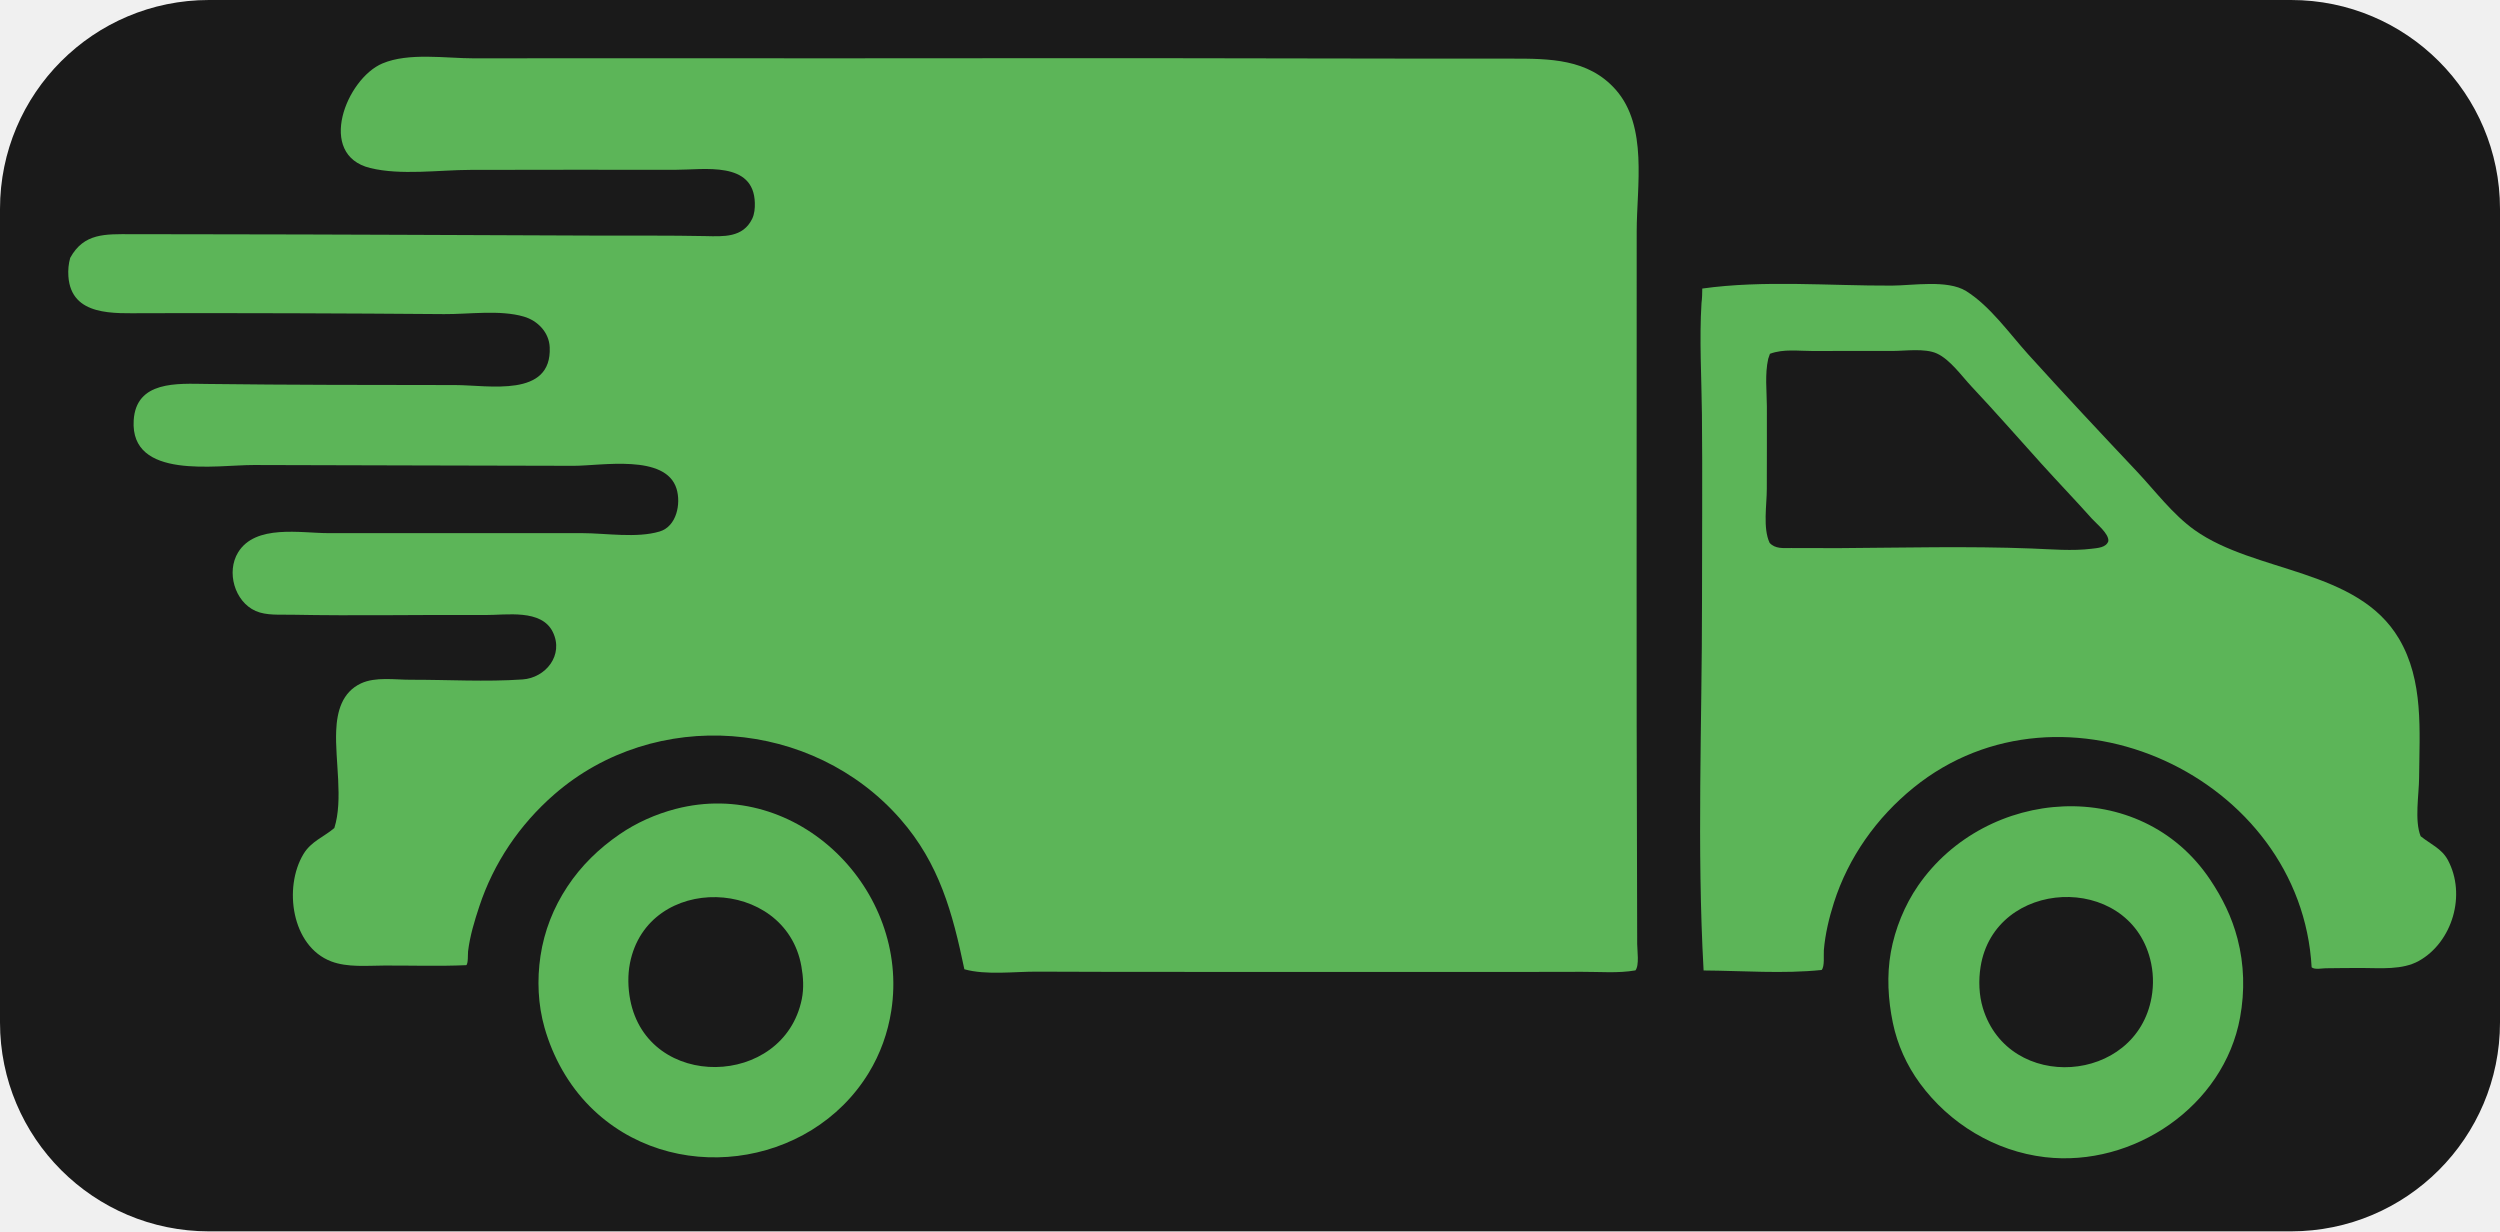
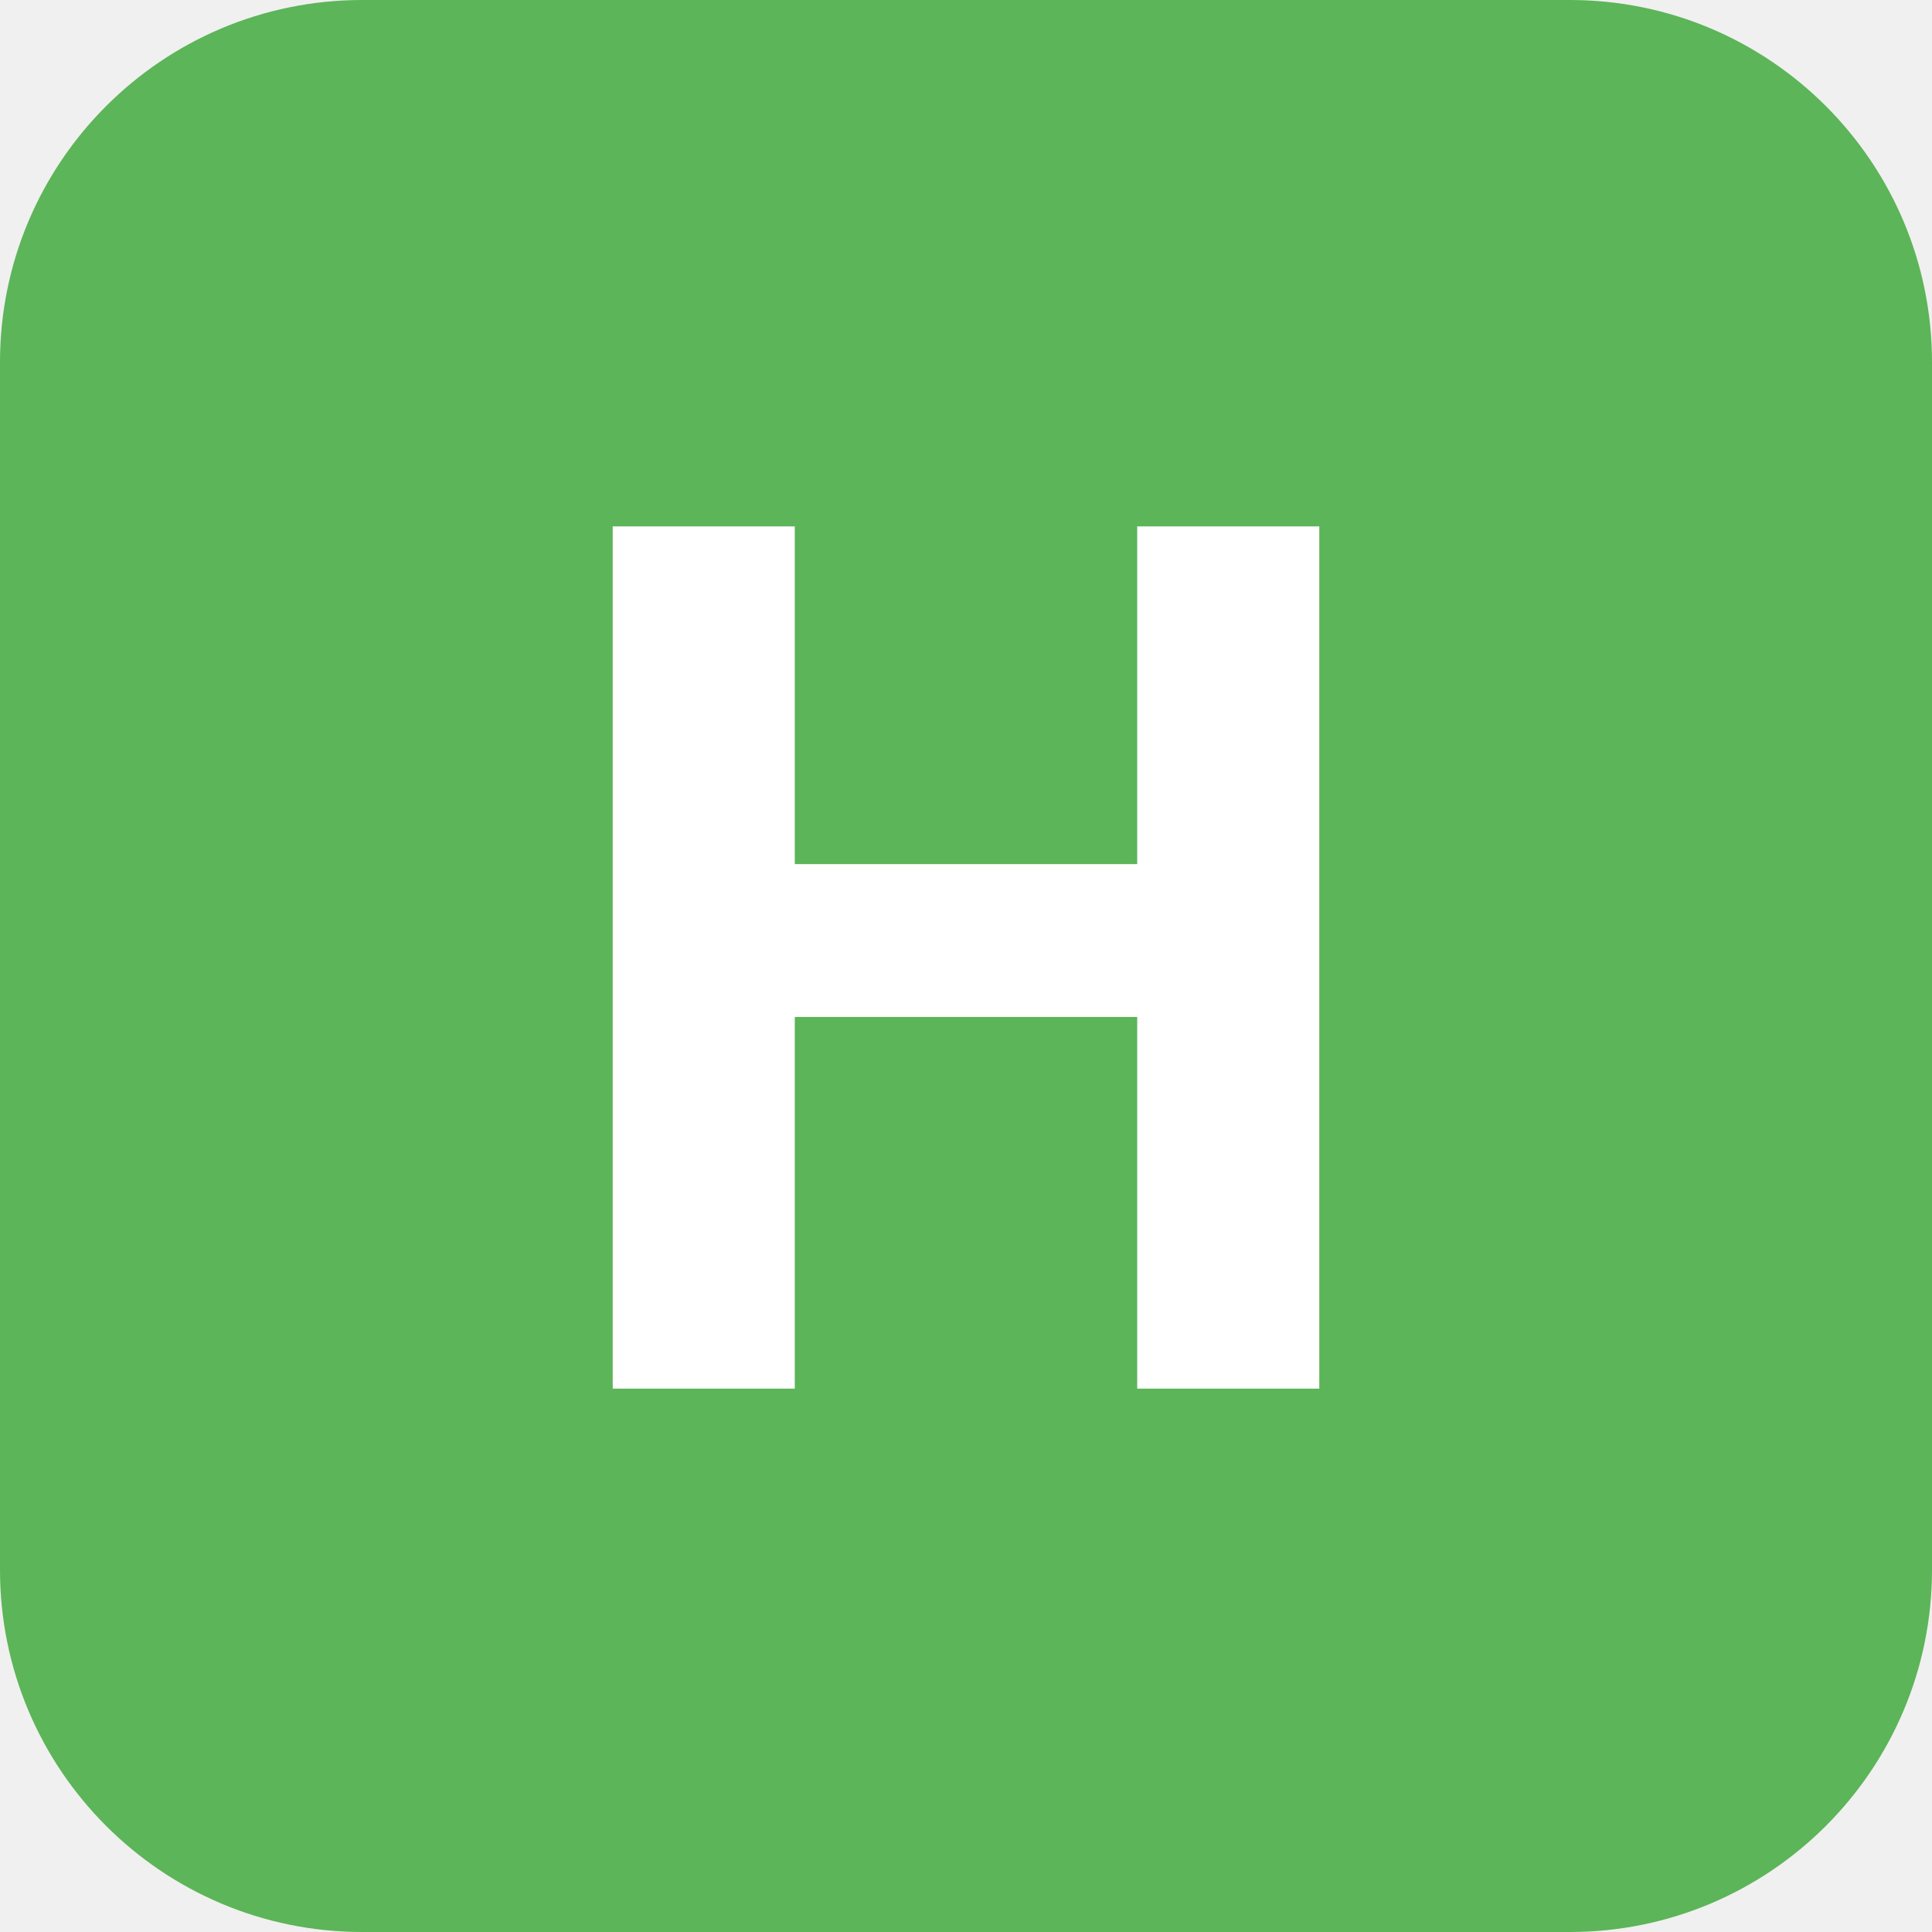
- <svg xmlns="http://www.w3.org/2000/svg" viewBox="345 435 335 165">
-   <rect x="345" y="435" width="335" height="165" fill="#1A1A1A" rx="28" />
-   <path d="M 354.408 469.552 C 356.245 466.203 359.123 466.381 362.556 466.379 C 365.871 466.377 369.186 466.392 372.5 466.394 C 390.003 466.408 407.504 466.51 425.002 466.57 C 429.837 466.586 434.676 466.537 439.51 466.636 C 441.93 466.687 444.547 466.88 445.793 464.316 C 446.102 463.68 446.166 462.895 446.148 462.198 C 446.004 456.53 439.356 457.76 435.463 457.754 C 426.321 457.738 417.179 457.749 408.038 457.766 C 403.808 457.773 398.737 458.523 394.611 457.515 C 387.378 455.748 391.404 445.554 396.237 443.505 C 399.764 442.01 404.737 442.817 408.499 442.818 C 416.999 442.821 425.498 442.792 433.998 442.805 C 463.498 442.848 492.998 442.747 522.498 442.834 C 530.831 442.858 539.163 442.854 547.495 442.855 C 552.6 442.856 557.811 442.853 561.49 447.001 C 565.848 451.916 564.32 459.941 564.317 466.001 C 564.307 481.501 564.312 497.001 564.306 512.501 C 564.301 525.5 564.316 538.5 564.36 551.499 C 564.371 554.831 564.372 558.163 564.383 561.494 C 564.386 562.335 564.688 564.369 564.149 565.031 C 561.832 565.44 559.35 565.213 557.005 565.224 C 552.672 565.244 548.338 565.233 544.005 565.235 C 530.838 565.241 517.672 565.248 504.505 565.235 C 497.673 565.229 490.84 565.242 484.007 565.2 C 480.969 565.181 477.146 565.701 474.224 564.881 C 472.645 557.317 470.884 550.739 465.652 544.756 C 453.899 531.318 432.774 529.677 419.256 541.464 C 414.632 545.497 411.154 550.625 409.227 556.459 C 408.576 558.431 407.969 560.414 407.721 562.484 C 407.679 562.84 407.755 564.195 407.467 564.333 C 403.829 564.493 400.161 564.369 396.517 564.383 C 394.223 564.392 391.57 564.658 389.388 563.83 C 384.049 561.806 382.98 553.899 385.66 549.451 C 386.694 547.734 388.353 547.184 389.8 545.957 C 391.013 542.138 389.88 536.921 390.049 532.92 C 390.157 530.359 390.817 527.776 393.364 526.579 C 395.306 525.666 397.916 526.091 400.005 526.086 C 404.985 526.074 410.058 526.389 415.026 526.045 C 418.104 525.831 420.585 522.804 419.083 519.703 C 417.57 516.576 412.844 517.431 410.004 517.413 C 401.361 517.356 392.709 517.544 384.069 517.372 C 382.539 517.341 380.684 517.505 379.255 516.871 C 376.44 515.623 375.298 511.637 376.907 509.016 C 379.23 505.233 385.258 506.435 389.002 506.441 C 400.336 506.458 411.669 506.412 423.002 506.44 C 426.196 506.448 430.309 507.14 433.388 506.222 C 435.68 505.539 436.263 502.49 435.663 500.514 C 434.225 495.781 425.586 497.424 421.866 497.419 C 407.579 497.403 393.292 497.338 379.005 497.312 C 374.035 497.303 362.43 499.334 362.914 491.33 C 363.236 486.009 368.732 486.4 372.668 486.449 C 383.776 486.588 394.89 486.585 406.001 486.599 C 410.485 486.604 418.966 488.343 418.661 481.525 C 418.572 479.542 417.062 477.97 415.191 477.424 C 411.99 476.489 407.834 477.118 404.51 477.091 C 391.118 476.983 377.715 476.942 364.324 476.966 C 360.335 476.973 354.539 477.44 354.164 472.029 C 354.105 471.187 354.181 470.363 354.408 469.552 Z" fill="#5CB558" fill-rule="evenodd" />
-   <path d="M 417.426 563.093 C 417.929 559.747 419.161 556.633 421.02 553.817 C 422.882 550.998 425.25 548.702 428.024 546.795 C 430.285 545.241 432.884 544.087 435.539 543.396 C 451.892 539.136 466.944 554.273 464.433 570.433 C 463.973 573.393 462.963 576.221 461.4 578.78 C 453.549 591.631 434.828 594.06 424.091 583.314 C 421.167 580.388 419.107 576.686 417.974 572.731 C 417.087 569.632 416.947 566.277 417.426 563.093 Z M 429.409 564.089 C 429.103 565.658 429.146 567.396 429.445 568.961 C 431.788 581.216 450.023 580.792 452.44 568.882 C 452.736 567.422 452.643 565.918 452.381 564.458 C 450.238 552.488 431.787 551.912 429.409 564.089 Z" fill="#5CB558" fill-rule="evenodd" />
-   <path d="M 573 475.626 C 573.083 474.973 573.101 474.324 573.105 473.666 C 581.317 472.513 590.196 473.309 598.497 473.272 C 601.315 473.26 605.962 472.456 608.452 473.998 C 611.659 475.984 614.299 479.742 616.808 482.516 C 621.574 487.785 626.439 492.979 631.314 498.147 C 633.79 500.773 636.137 503.934 639.091 506.034 C 647.222 511.814 660.889 511.17 666.461 520.583 C 669.794 526.214 669.209 532.937 669.159 539.239 C 669.141 541.496 668.527 544.962 669.366 547.052 C 670.65 548.095 672.18 548.7 673.002 550.224 C 675.517 554.887 673.623 561.246 669.13 563.762 C 666.914 565.003 663.961 564.714 661.518 564.71 C 659.891 564.708 658.267 564.725 656.641 564.747 C 656.08 564.754 655.2 564.967 654.759 564.62 C 653.359 539.086 621.429 524.334 601.422 540.542 C 596.475 544.55 592.687 549.874 590.746 555.956 C 590.091 558.01 589.574 560.172 589.396 562.325 C 589.346 562.931 589.527 564.54 589.096 564.977 C 583.929 565.512 578.474 565.078 573.282 565.043 C 572.368 548.606 573.077 531.963 573.069 515.5 C 573.065 507.17 573.141 498.822 573.058 490.501 C 573.009 485.57 572.699 480.556 573 475.626 Z M 581.939 483.085 C 581.479 485.137 581.748 487.41 581.761 489.501 C 581.784 493.167 581.747 496.834 581.752 500.501 C 581.755 502.649 581.207 505.782 582.131 507.744 C 582.871 508.565 583.978 508.442 585.001 508.436 C 587.126 508.424 589.252 508.463 591.377 508.45 C 599.987 508.398 608.656 508.168 617.26 508.5 C 619.828 508.6 622.721 508.854 625.268 508.533 C 626.061 508.434 627.226 508.394 627.519 507.512 C 627.616 506.511 625.945 505.208 625.31 504.496 C 623.077 501.995 620.752 499.582 618.509 497.093 C 615.413 493.657 612.369 490.18 609.2 486.809 C 607.887 485.413 606.326 483.186 604.552 482.373 C 602.922 481.627 600.274 482.035 598.507 482.029 C 594.984 482.017 591.462 482.027 587.939 482.035 C 586.019 482.039 584.006 481.725 582.172 482.409 C 582.095 482.634 582.017 482.859 581.939 483.085 Z" fill="#5CB558" fill-rule="evenodd" />
-   <path d="M 598.374 562.578 C 598.931 559.469 600.233 556.27 602.027 553.674 C 611.159 540.454 631.764 538.854 641.149 552.857 C 642.808 555.332 644.073 557.893 644.825 560.786 C 645.728 564.256 645.813 567.814 645.171 571.338 C 643.007 583.234 630.877 591.444 619.042 590.06 C 612.335 589.276 606.225 585.574 602.255 580.148 C 600.502 577.751 599.246 574.979 598.644 572.069 C 598.001 568.963 597.812 565.712 598.374 562.578 Z M 610.391 564.591 C 610.113 566.378 610.179 568.35 610.707 570.084 C 614.166 581.444 631.266 580.265 633.313 568.622 C 633.611 566.93 633.55 565.205 633.128 563.54 C 630.161 551.842 612.249 552.676 610.391 564.591 Z" fill="#5CB558" fill-rule="evenodd" />
+ <svg xmlns="http://www.w3.org/2000/svg" viewBox="0 0 32 32">
+   <rect width="32" height="32" rx="6" fill="#5CB558" />
+   <text x="16" y="23" font-family="Arial Black, sans-serif" font-size="20" font-weight="900" fill="#FFFFFF" text-anchor="middle">H</text>
</svg>
